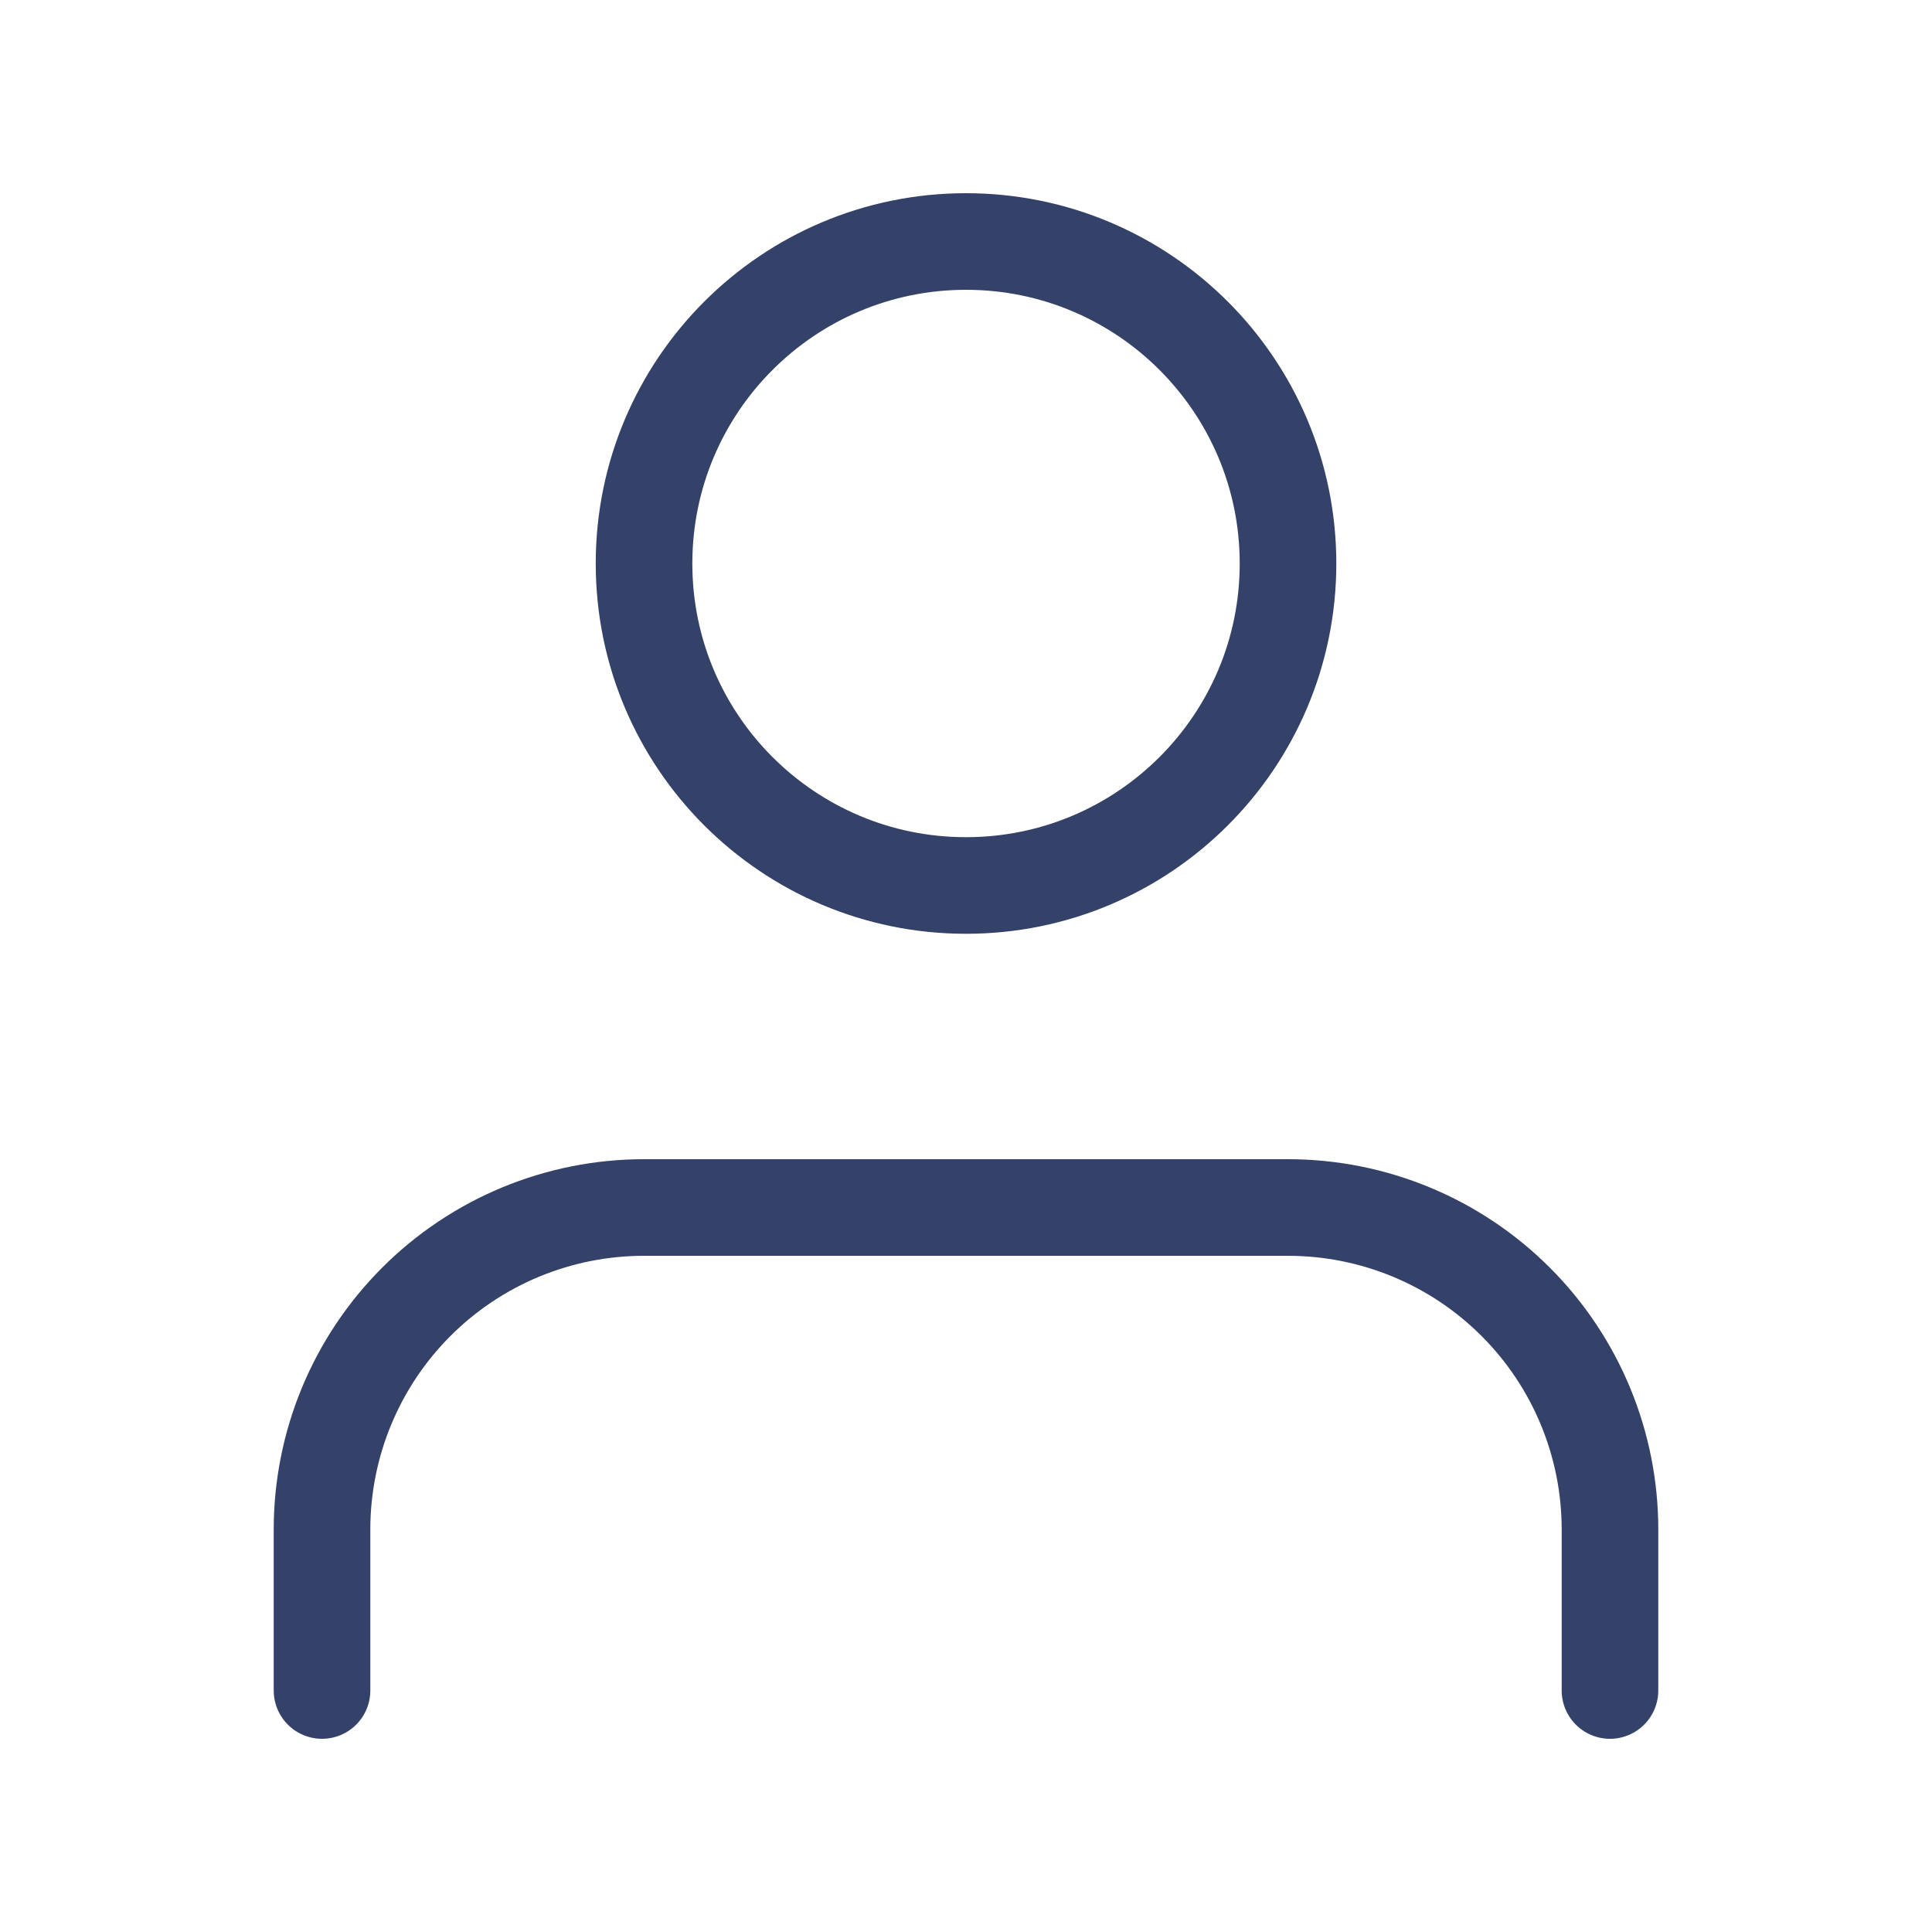
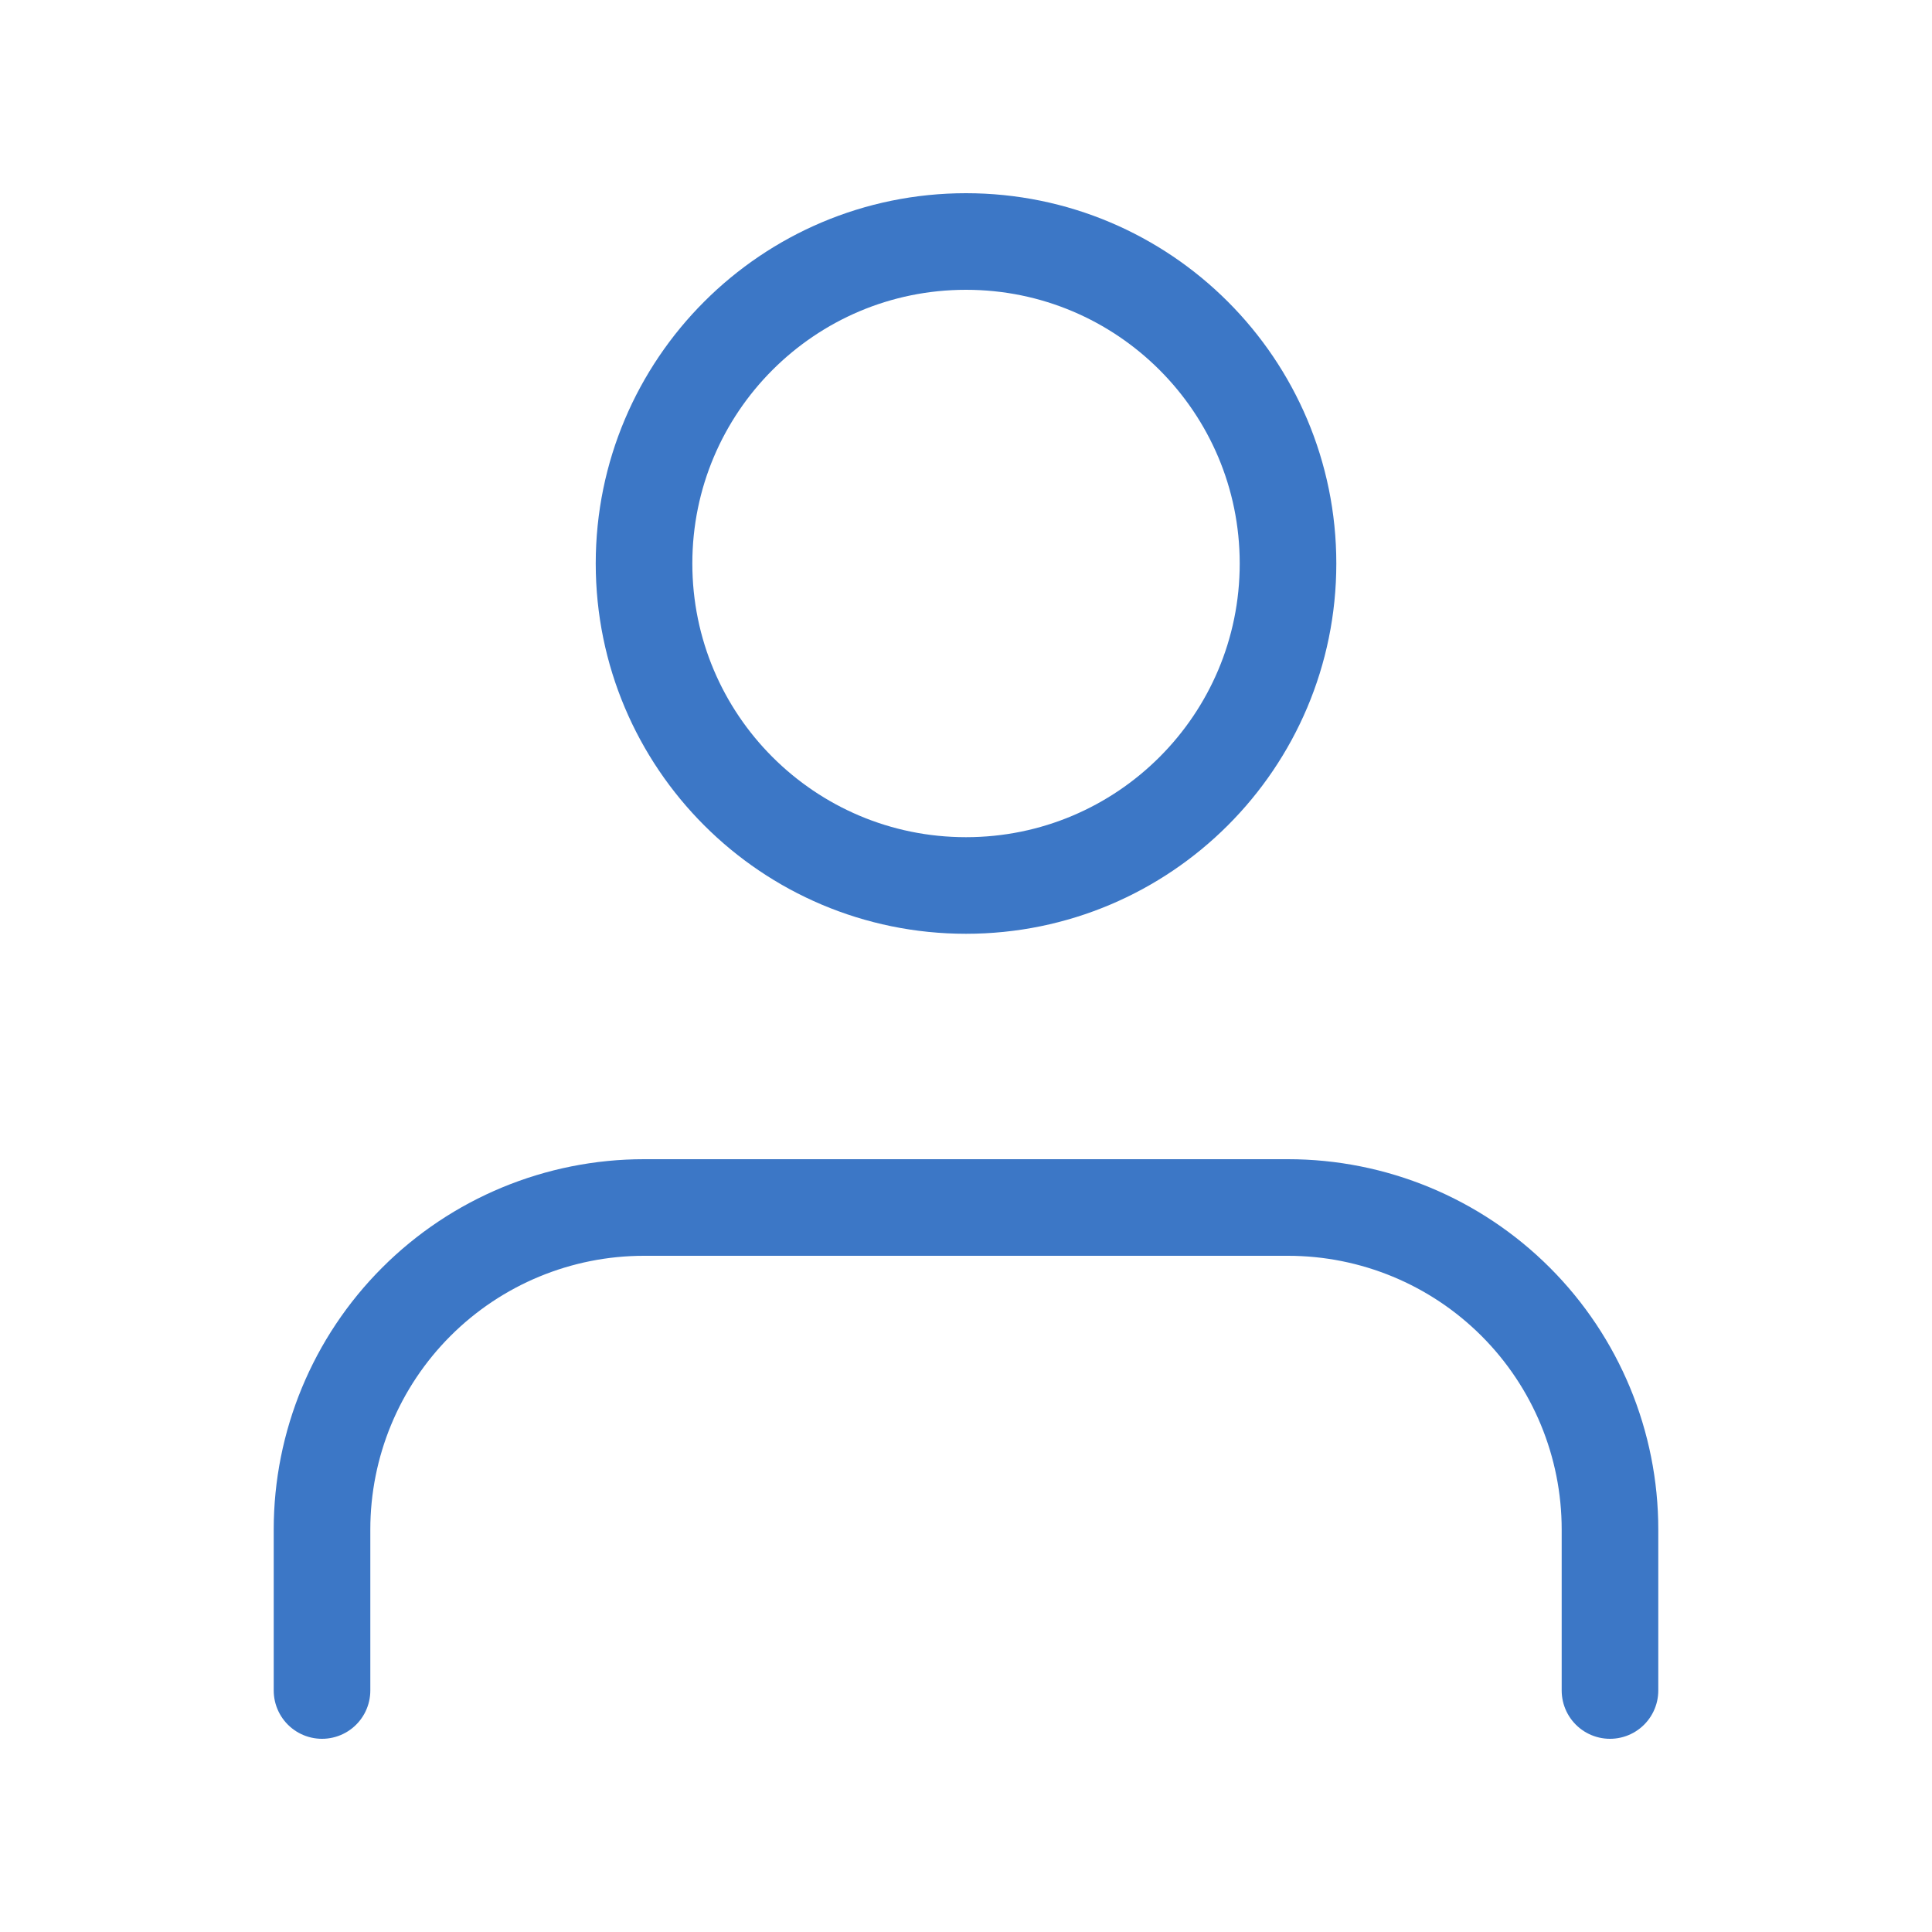
<svg xmlns="http://www.w3.org/2000/svg" width="40" height="40" viewBox="0 0 40 40" fill="none">
-   <path d="M33.333 35V31.667C33.333 29.899 32.631 28.203 31.381 26.953C30.13 25.702 28.435 25 26.666 25H13.333C11.565 25 9.869 25.702 8.619 26.953C7.369 28.203 6.667 29.899 6.667 31.667V35" stroke="#344168" stroke-width="2" stroke-linecap="round" stroke-linejoin="round" />
-   <path d="M20 18.333C23.682 18.333 26.667 15.349 26.667 11.667C26.667 7.985 23.682 5 20 5C16.318 5 13.334 7.985 13.334 11.667C13.334 15.349 16.318 18.333 20 18.333Z" stroke="#344168" stroke-width="2" stroke-linecap="round" stroke-linejoin="round" />
+   <path d="M33.333 35V31.667C33.333 29.899 32.631 28.203 31.381 26.953C30.13 25.702 28.435 25 26.666 25H13.333C11.565 25 9.869 25.702 8.619 26.953C7.369 28.203 6.667 29.899 6.667 31.667V35" stroke="#3C77C6" stroke-width="2" stroke-linecap="round" stroke-linejoin="round" />
+   <path d="M20 18.333C23.682 18.333 26.667 15.349 26.667 11.667C26.667 7.985 23.682 5 20 5C16.318 5 13.334 7.985 13.334 11.667C13.334 15.349 16.318 18.333 20 18.333Z" stroke="#3C77C6" stroke-width="2" stroke-linecap="round" stroke-linejoin="round" />
</svg>
